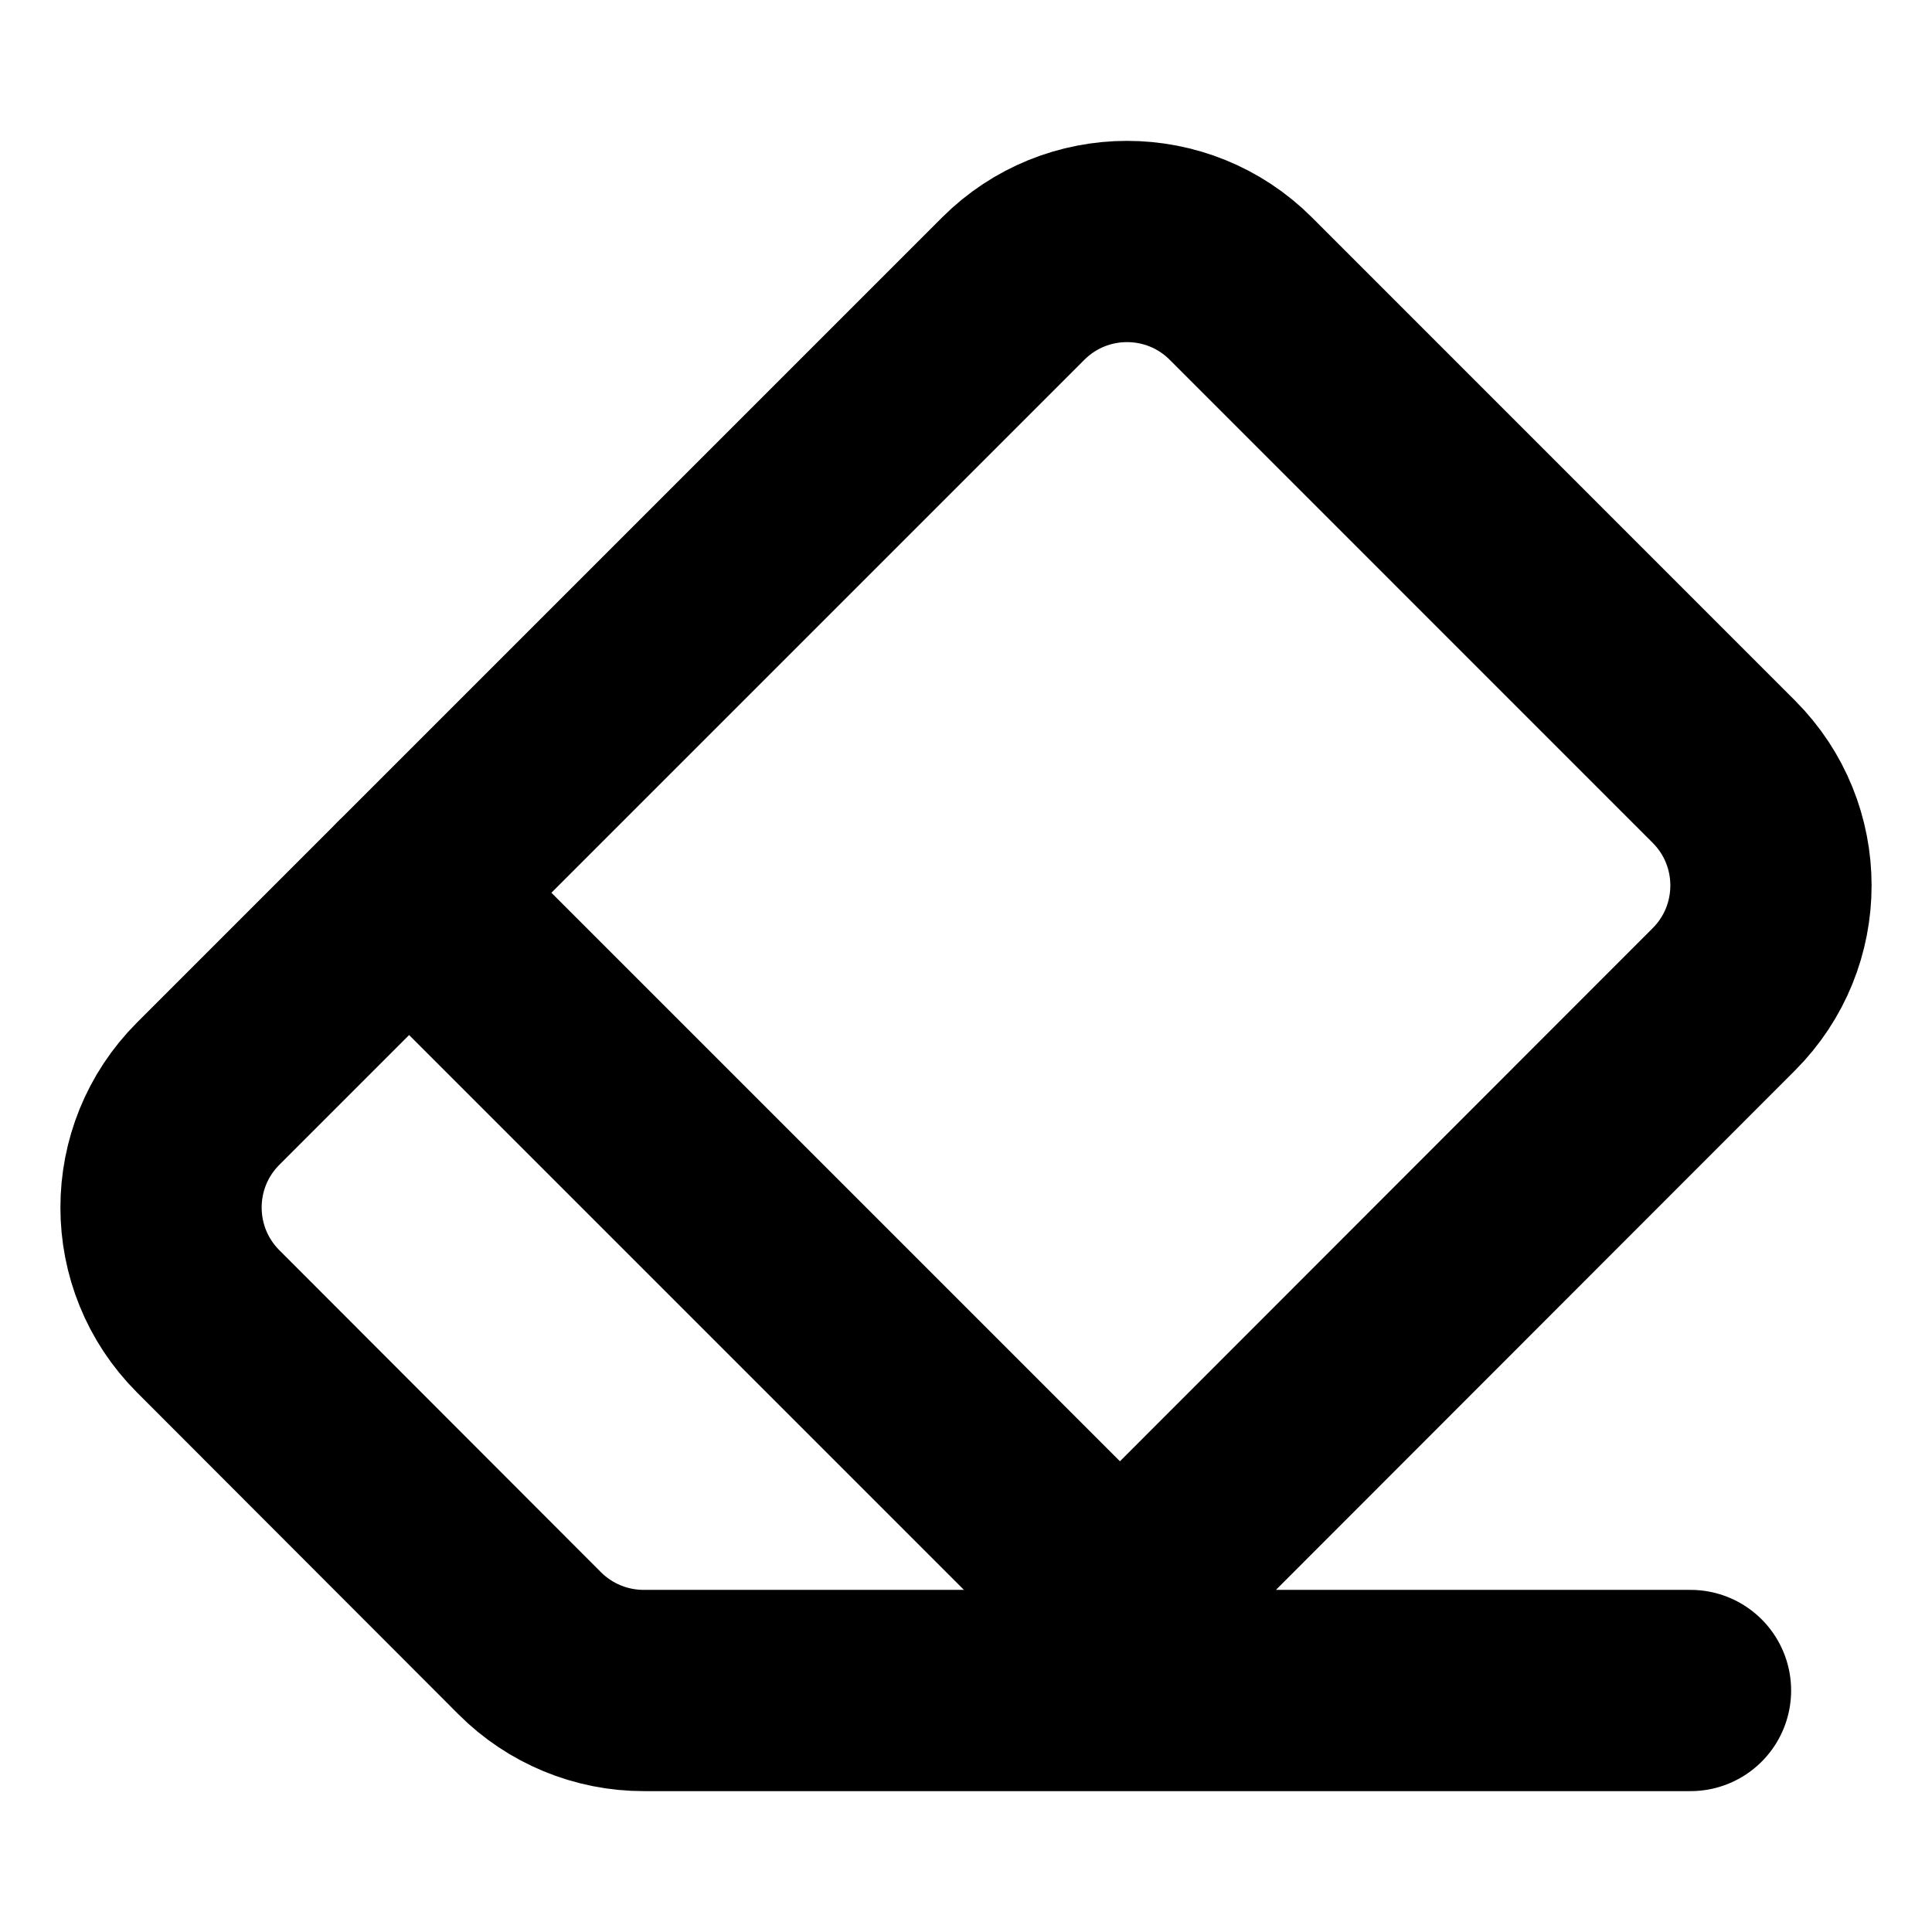
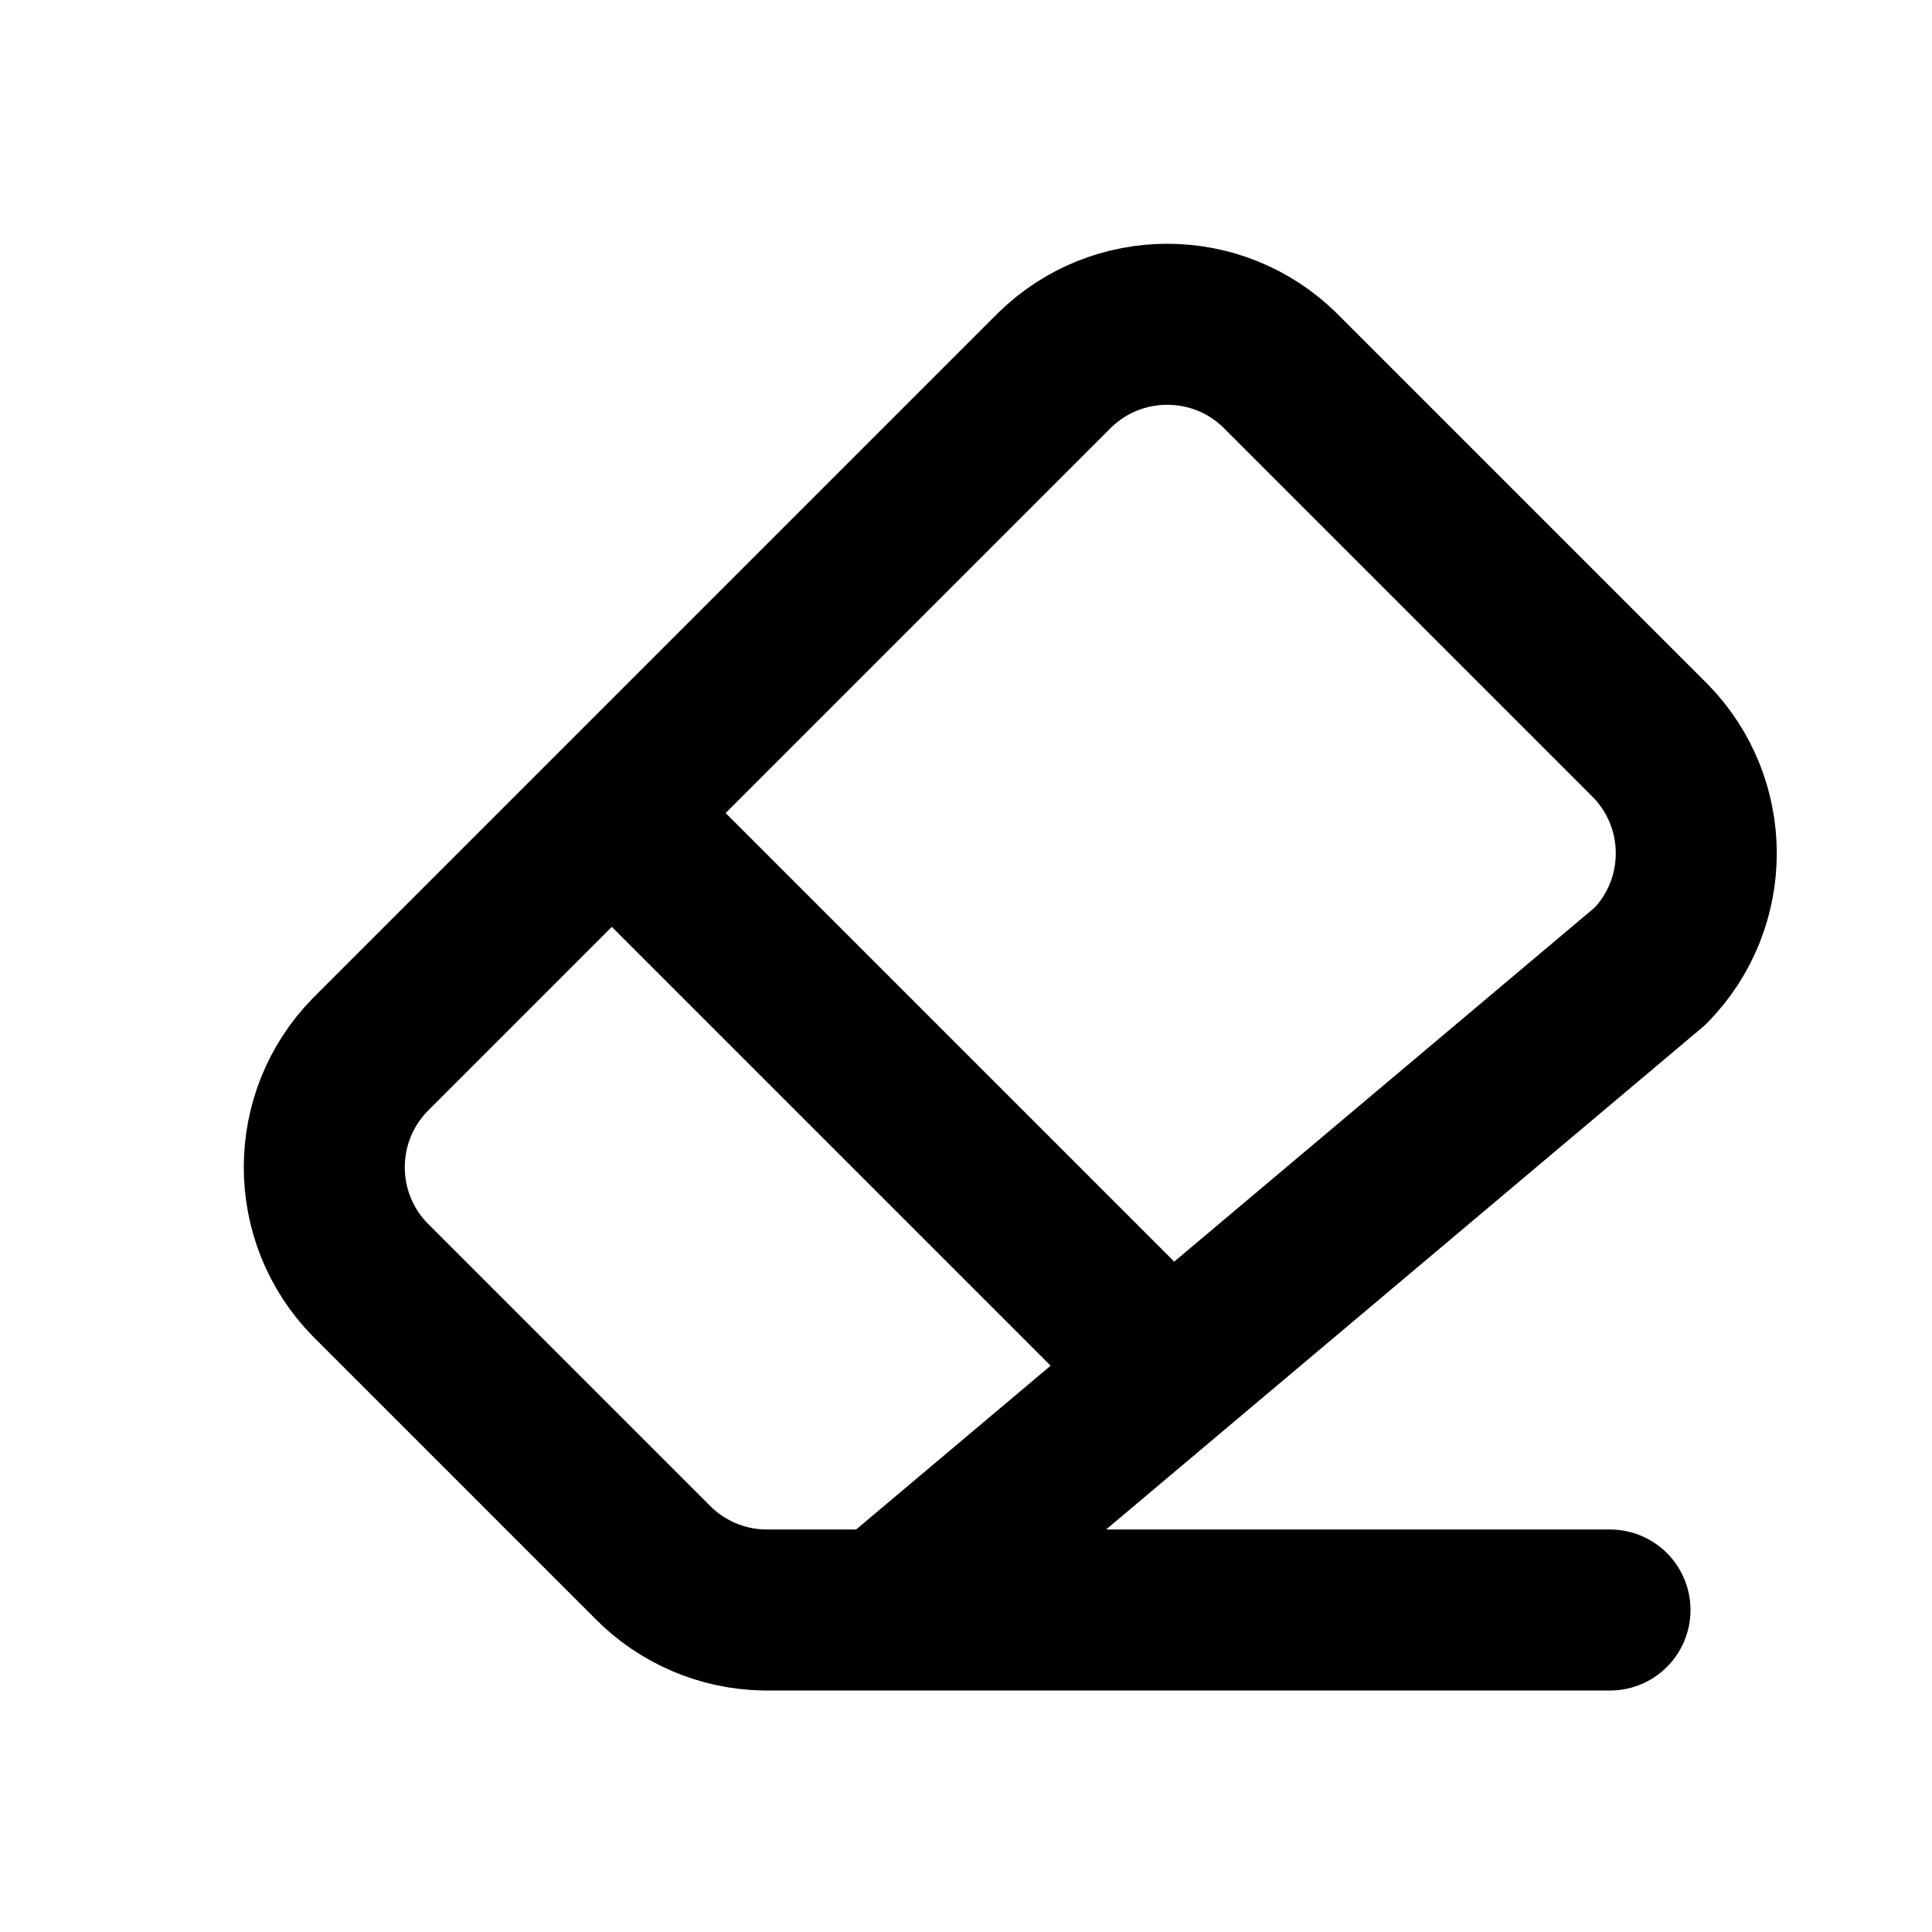
- <svg xmlns="http://www.w3.org/2000/svg" width="24" height="24" viewBox="0 0 24 24" fill="none" stroke="#000000" stroke-width="2.5" stroke-linecap="round" stroke-linejoin="round" class="lucide lucide-eraser preview-icon">
-   <path d="M21 21H8a2 2 0 0 1-1.42-.587l-3.994-3.999a2 2 0 0 1 0-2.828l10-10a2 2 0 0 1 2.829 0l5.999 6a2 2 0 0 1 0 2.828L12.834 21" />
-   <path d="m5.082 11.09 8.828 8.828" />
+ <svg xmlns="http://www.w3.org/2000/svg" width="24" height="24" viewBox="0 0 24 24" fill="none" stroke="#000000" stroke-width="2" stroke-linecap="round" stroke-linejoin="round">
+   <path d="M20 20H9.5a2 2 0 0 1-1.4-.6l-3.5-3.5a2 2 0 0 1 0-2.8l8.5-8.5a2 2 0 0 1 2.8 0l4.6 4.6a2 2 0 0 1 0 2.8L11 20" />
+   <path d="m8 10.5 6.5 6.5" />
</svg>
